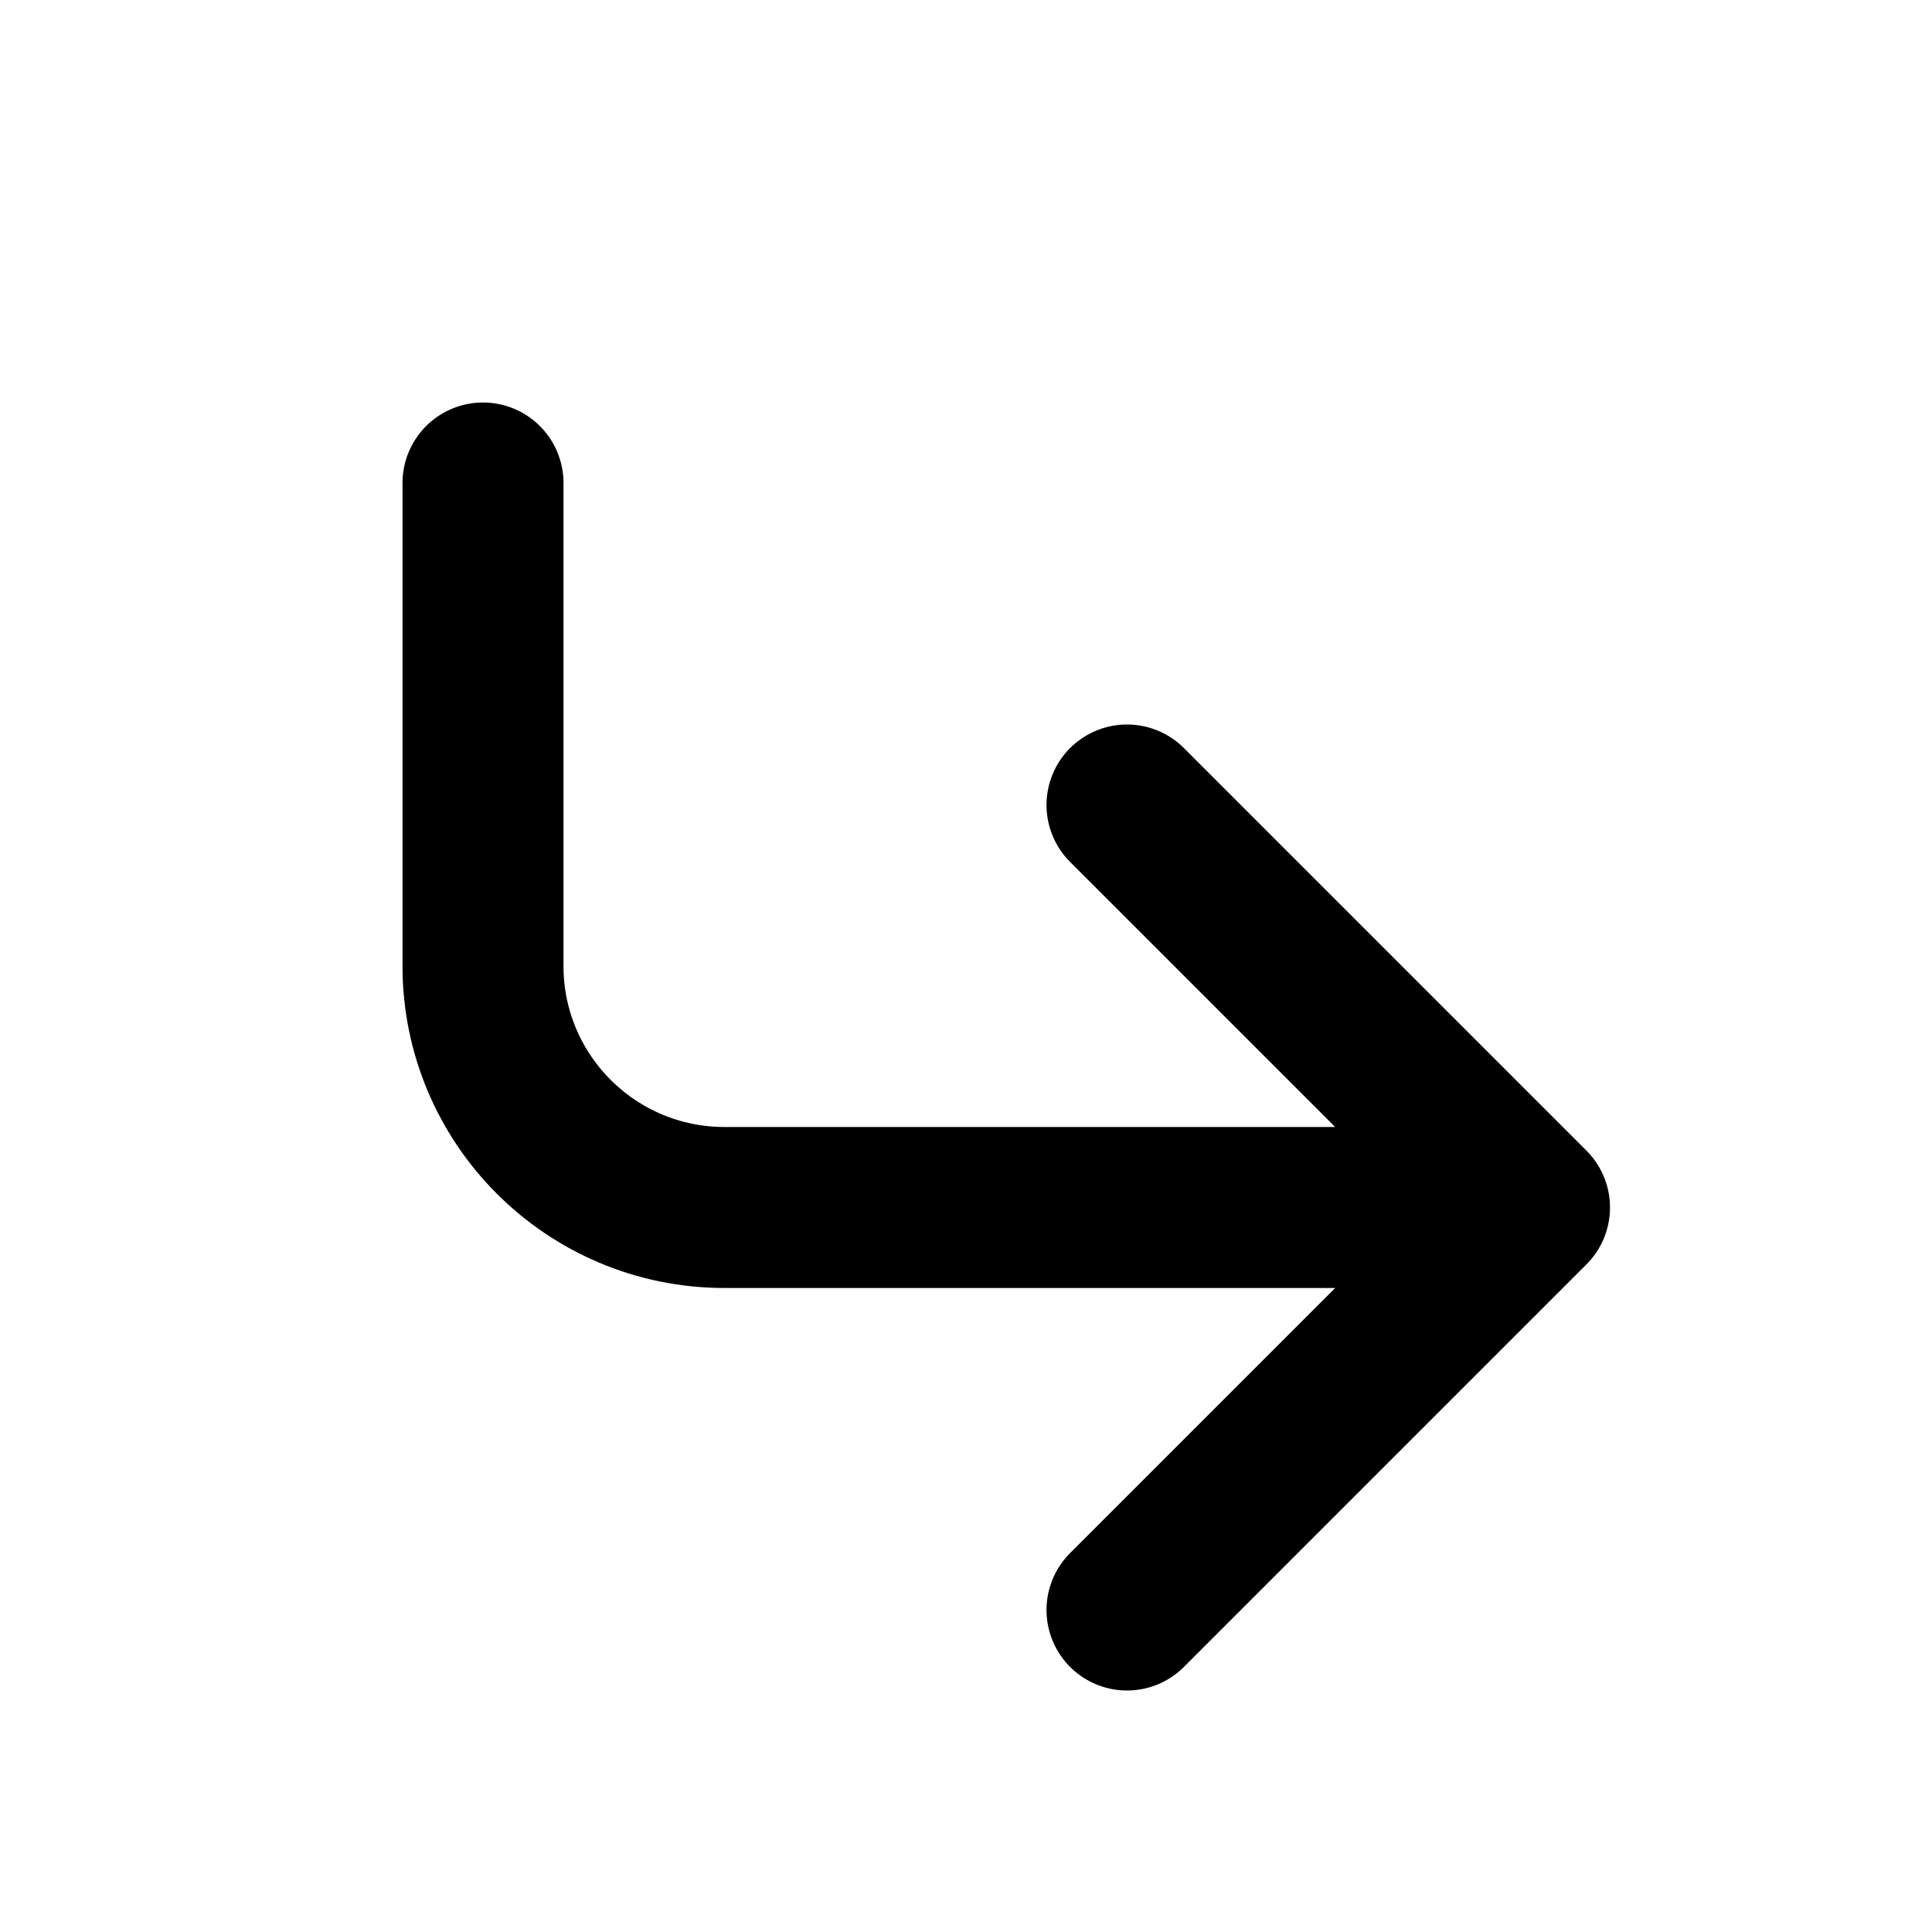
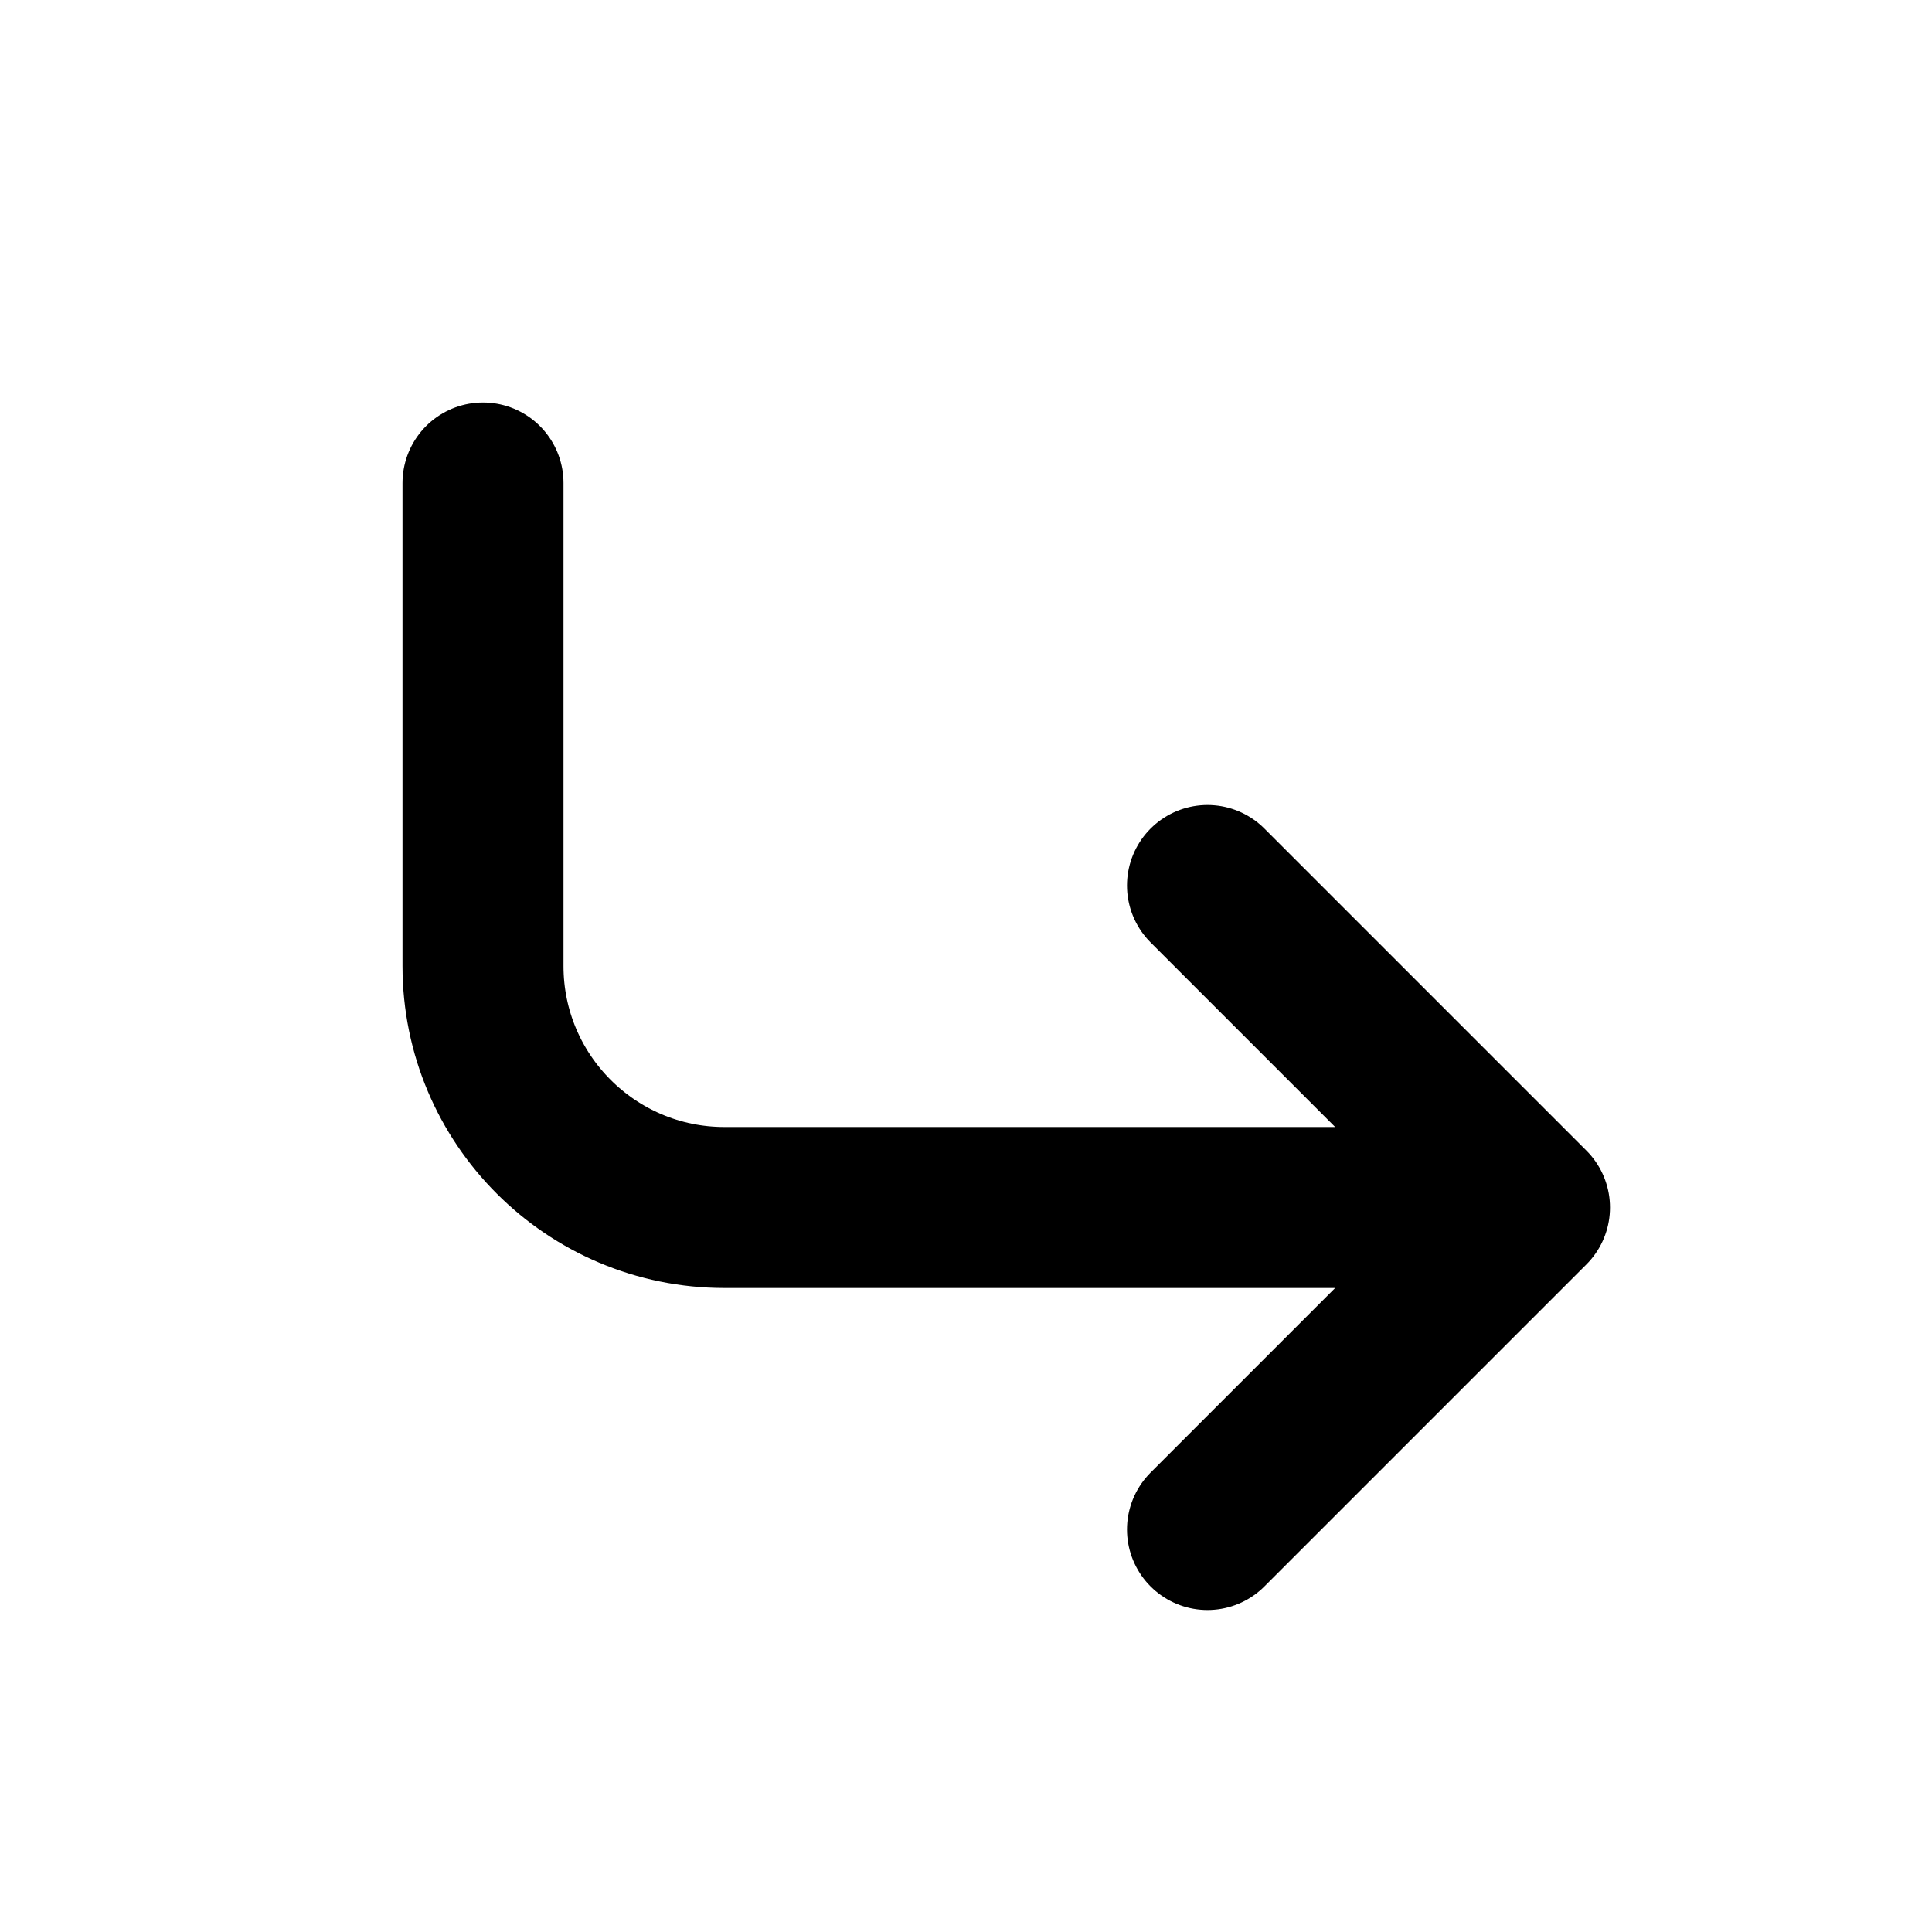
<svg xmlns="http://www.w3.org/2000/svg" class="icon icon-tabler icon-tabler-corner-down-right" width="24" height="24" viewBox="0 0 24 24" stroke-width="2" stroke="currentColor" fill="none" stroke-linecap="round" stroke-linejoin="round">
  <path stroke="none" d="M0 0h24v24H0z" fill="none" />
-   <path d="M6 6v6a3 3 0 0 0 3 3h10l-5 -5m0 10l5 -5" />
+   <path d="M6 6v6a3 3 0 0 0 3 3h10l-4 -4m0 8l4 -4" />
</svg>
